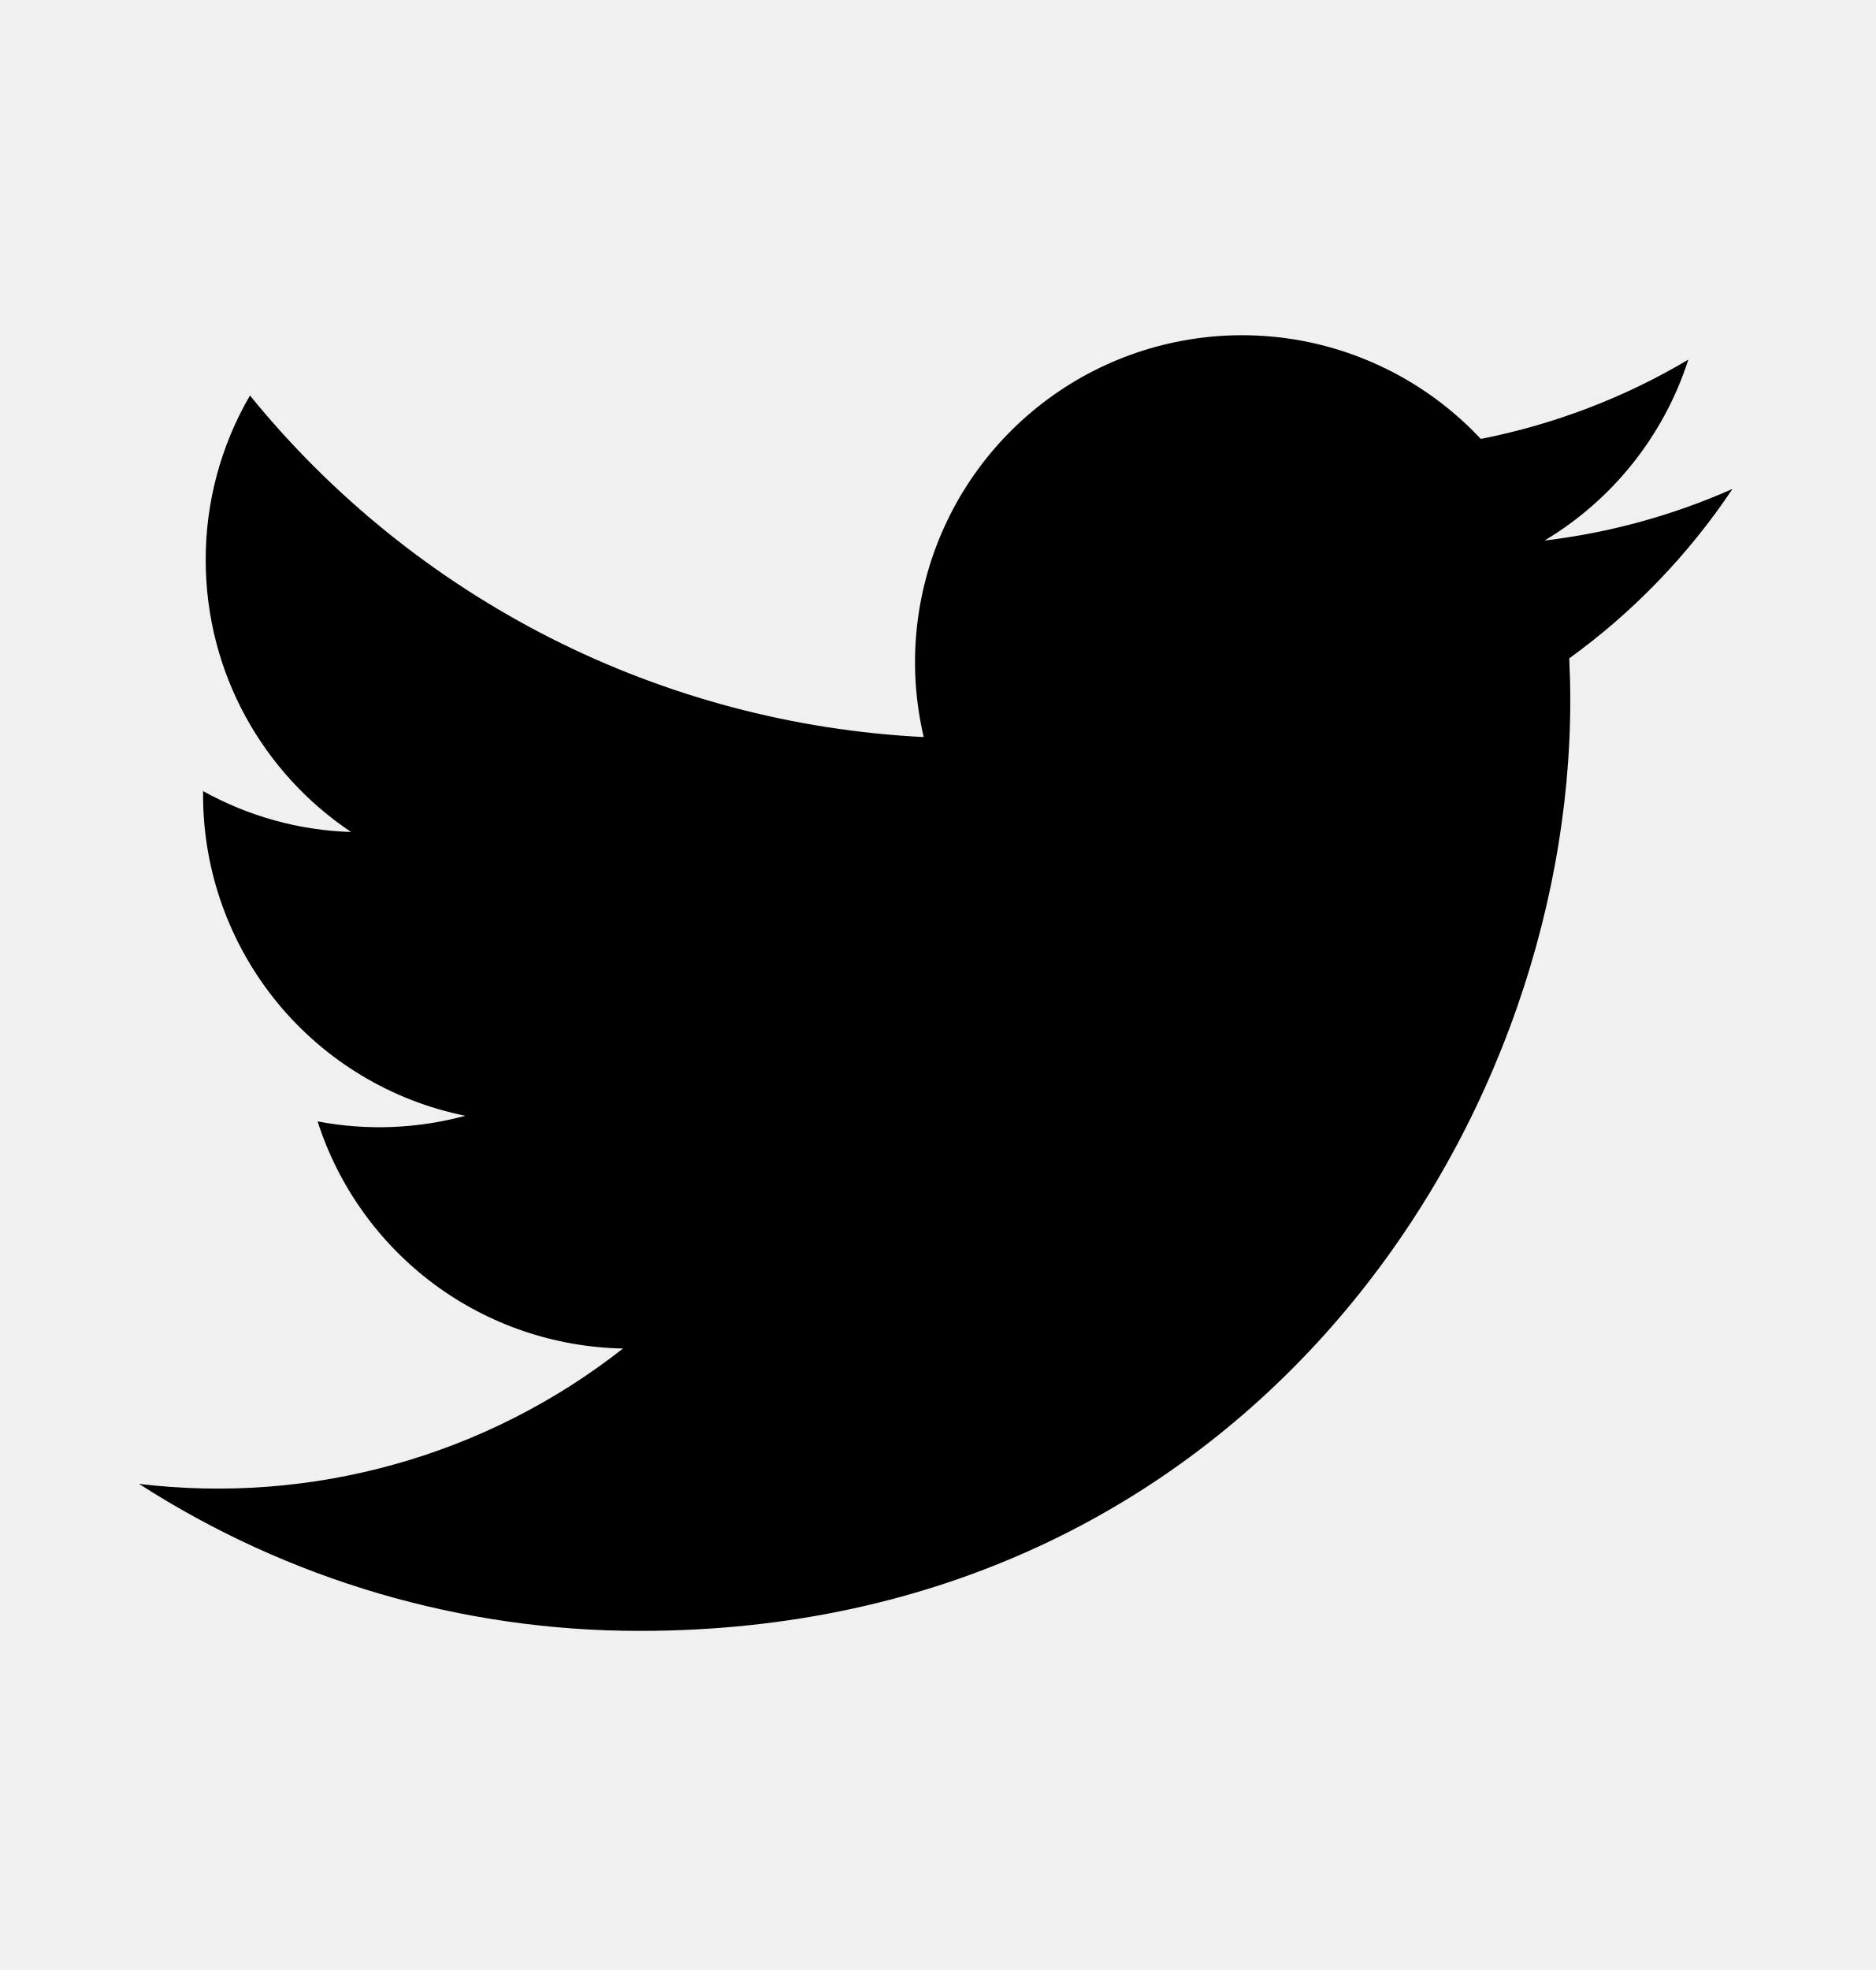
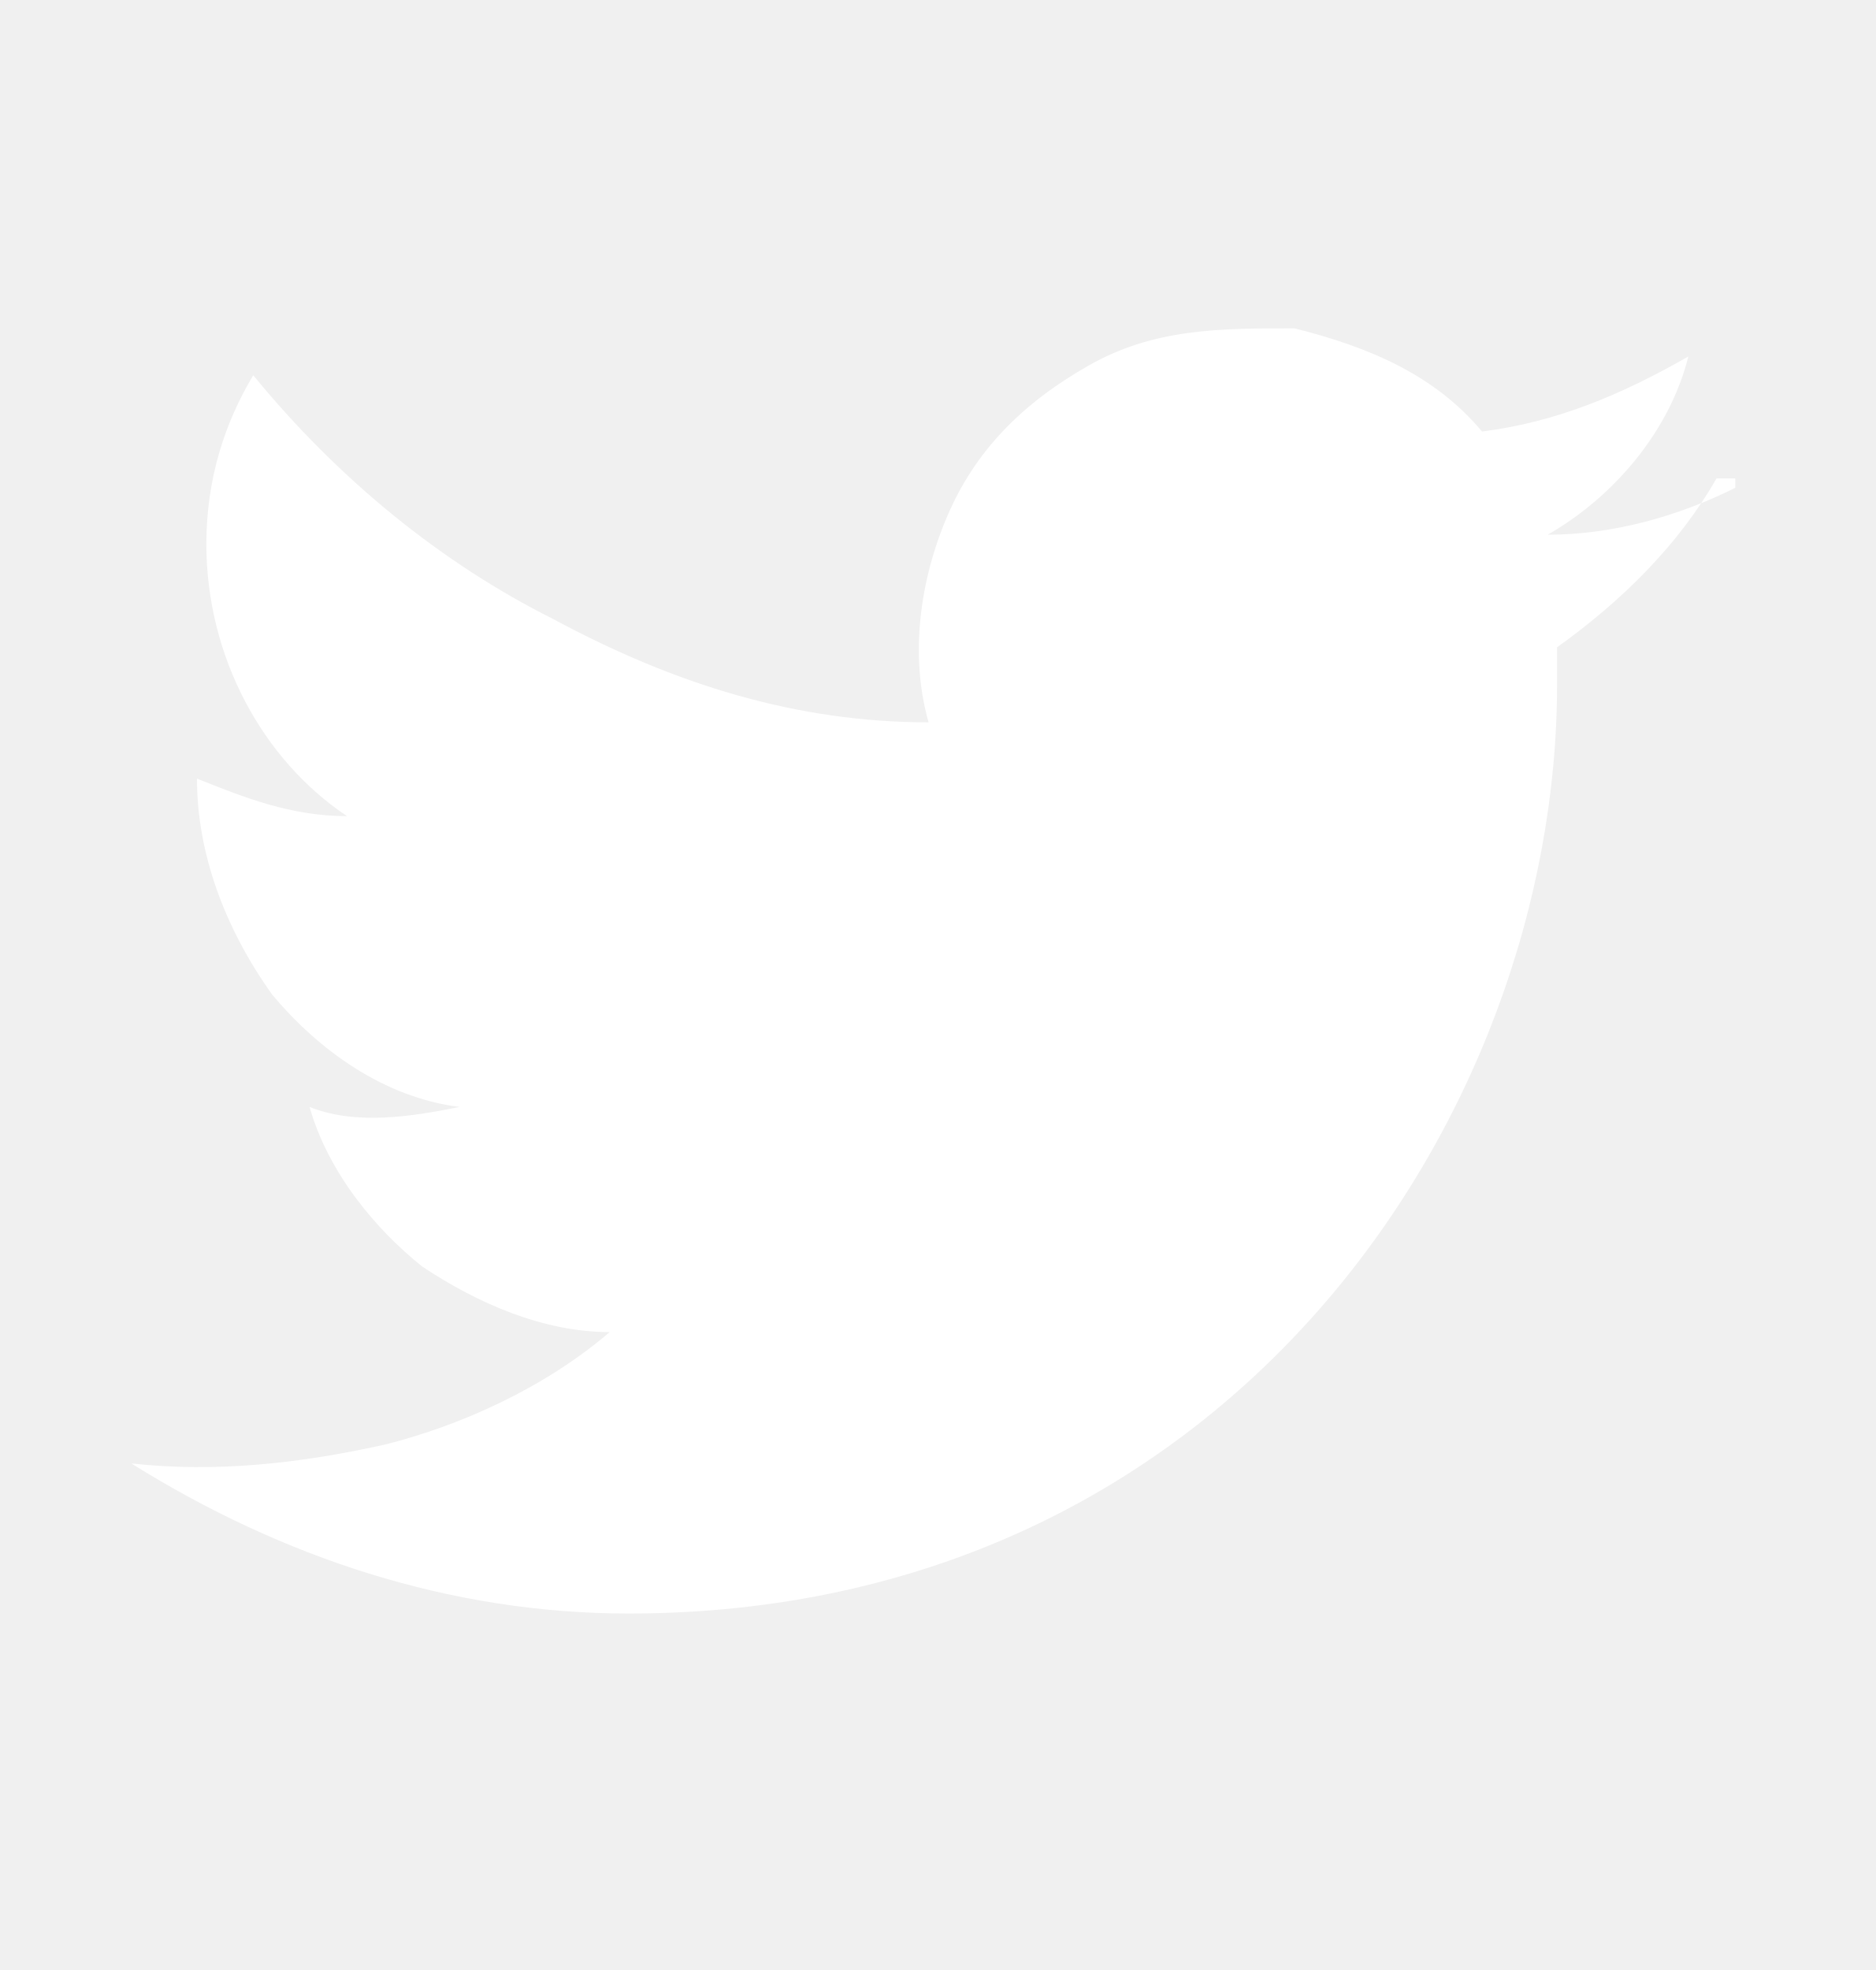
- <svg xmlns="http://www.w3.org/2000/svg" width="20" height="21" viewBox="0 0 20 21" fill="none">
-   <path d="M18.468 5.213C17.832 5.495 17.157 5.68 16.467 5.762C17.195 5.326 17.74 4.641 18 3.833C17.317 4.24 16.567 4.525 15.787 4.679C15.262 4.118 14.567 3.746 13.809 3.62C13.051 3.495 12.273 3.624 11.596 3.986C10.919 4.349 10.38 4.925 10.064 5.625C9.748 6.325 9.672 7.11 9.848 7.857C8.463 7.788 7.107 7.428 5.869 6.801C4.632 6.173 3.54 5.293 2.665 4.216C2.355 4.748 2.192 5.353 2.193 5.968C2.193 7.177 2.808 8.244 3.743 8.869C3.19 8.852 2.649 8.702 2.165 8.433V8.477C2.165 9.281 2.444 10.061 2.953 10.684C3.463 11.307 4.172 11.735 4.961 11.894C4.447 12.033 3.909 12.054 3.386 11.954C3.608 12.647 4.042 13.253 4.625 13.687C5.209 14.121 5.914 14.361 6.642 14.375C5.919 14.943 5.091 15.363 4.206 15.61C3.32 15.858 2.395 15.928 1.482 15.818C3.075 16.843 4.93 17.387 6.824 17.385C13.235 17.385 16.741 12.074 16.741 7.468C16.741 7.318 16.737 7.167 16.73 7.018C17.412 6.525 18.001 5.914 18.469 5.214L18.468 5.213Z" fill="black" />
+ <svg xmlns="http://www.w3.org/2000/svg" id="Layer_1" version="1.1" viewBox="0 0 20 21">
+   <defs>
+     <style>
+       .st0 {
+         fill: #fff;
+       }
+     </style>
+   </defs>
+   <path class="st0" d="M18.5,5.2c-.6.3-1.3.5-2,.5.7-.4,1.3-1.1,1.5-1.9-.7.4-1.4.7-2.2.8-.5-.6-1.2-.9-2-1.1-.8,0-1.5,0-2.2.4s-1.2.9-1.5,1.6-.4,1.5-.2,2.2c-1.4,0-2.7-.4-4-1.1-1.2-.6-2.3-1.5-3.2-2.6-.3.5-.5,1.1-.5,1.8,0,1.2.6,2.3,1.5,2.9-.6,0-1.1-.2-1.6-.4h0c0,.8.3,1.6.8,2.3.5.6,1.2,1.1,2,1.2-.5.1-1.1.2-1.6,0,.2.7.7,1.3,1.2,1.7.6.4,1.3.7,2,.7-.7.6-1.6,1-2.4,1.2-.9.2-1.8.3-2.7.2,1.6,1,3.4,1.6,5.3,1.6,6.4,0,9.9-5.3,9.9-9.9s0-.3,0-.4c.7-.5,1.3-1.1,1.7-1.8h.2Z" />
</svg>
